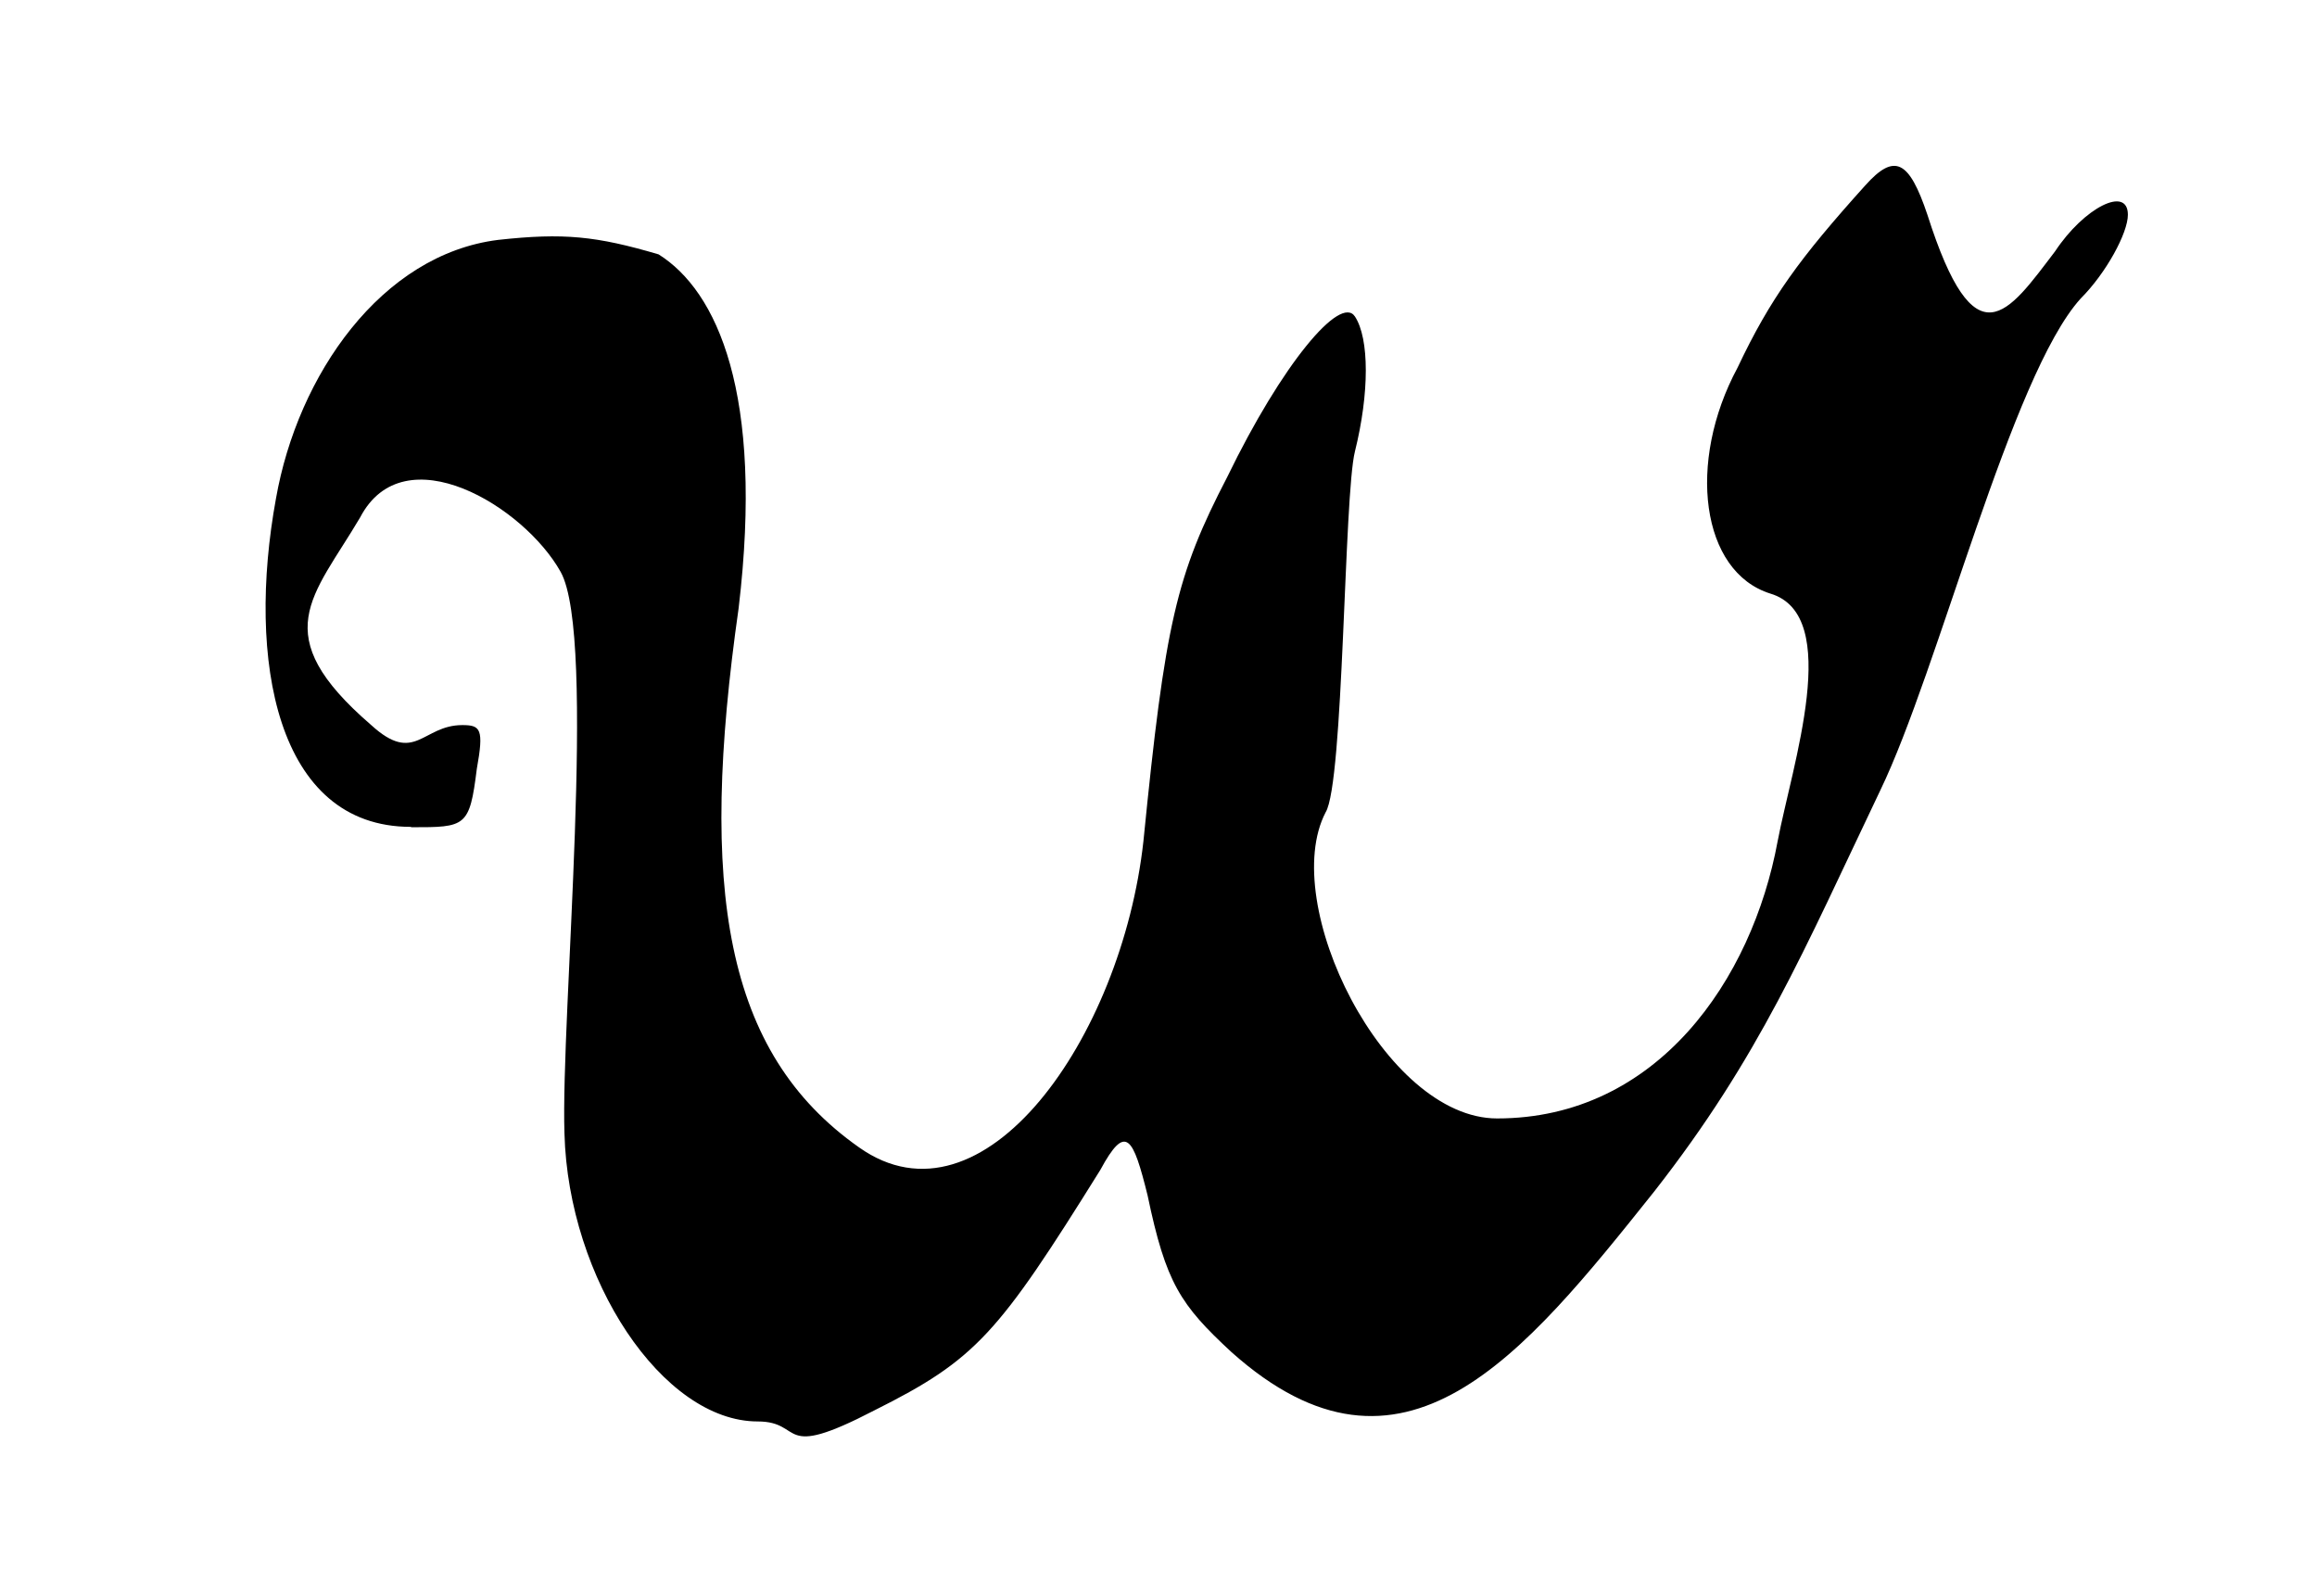
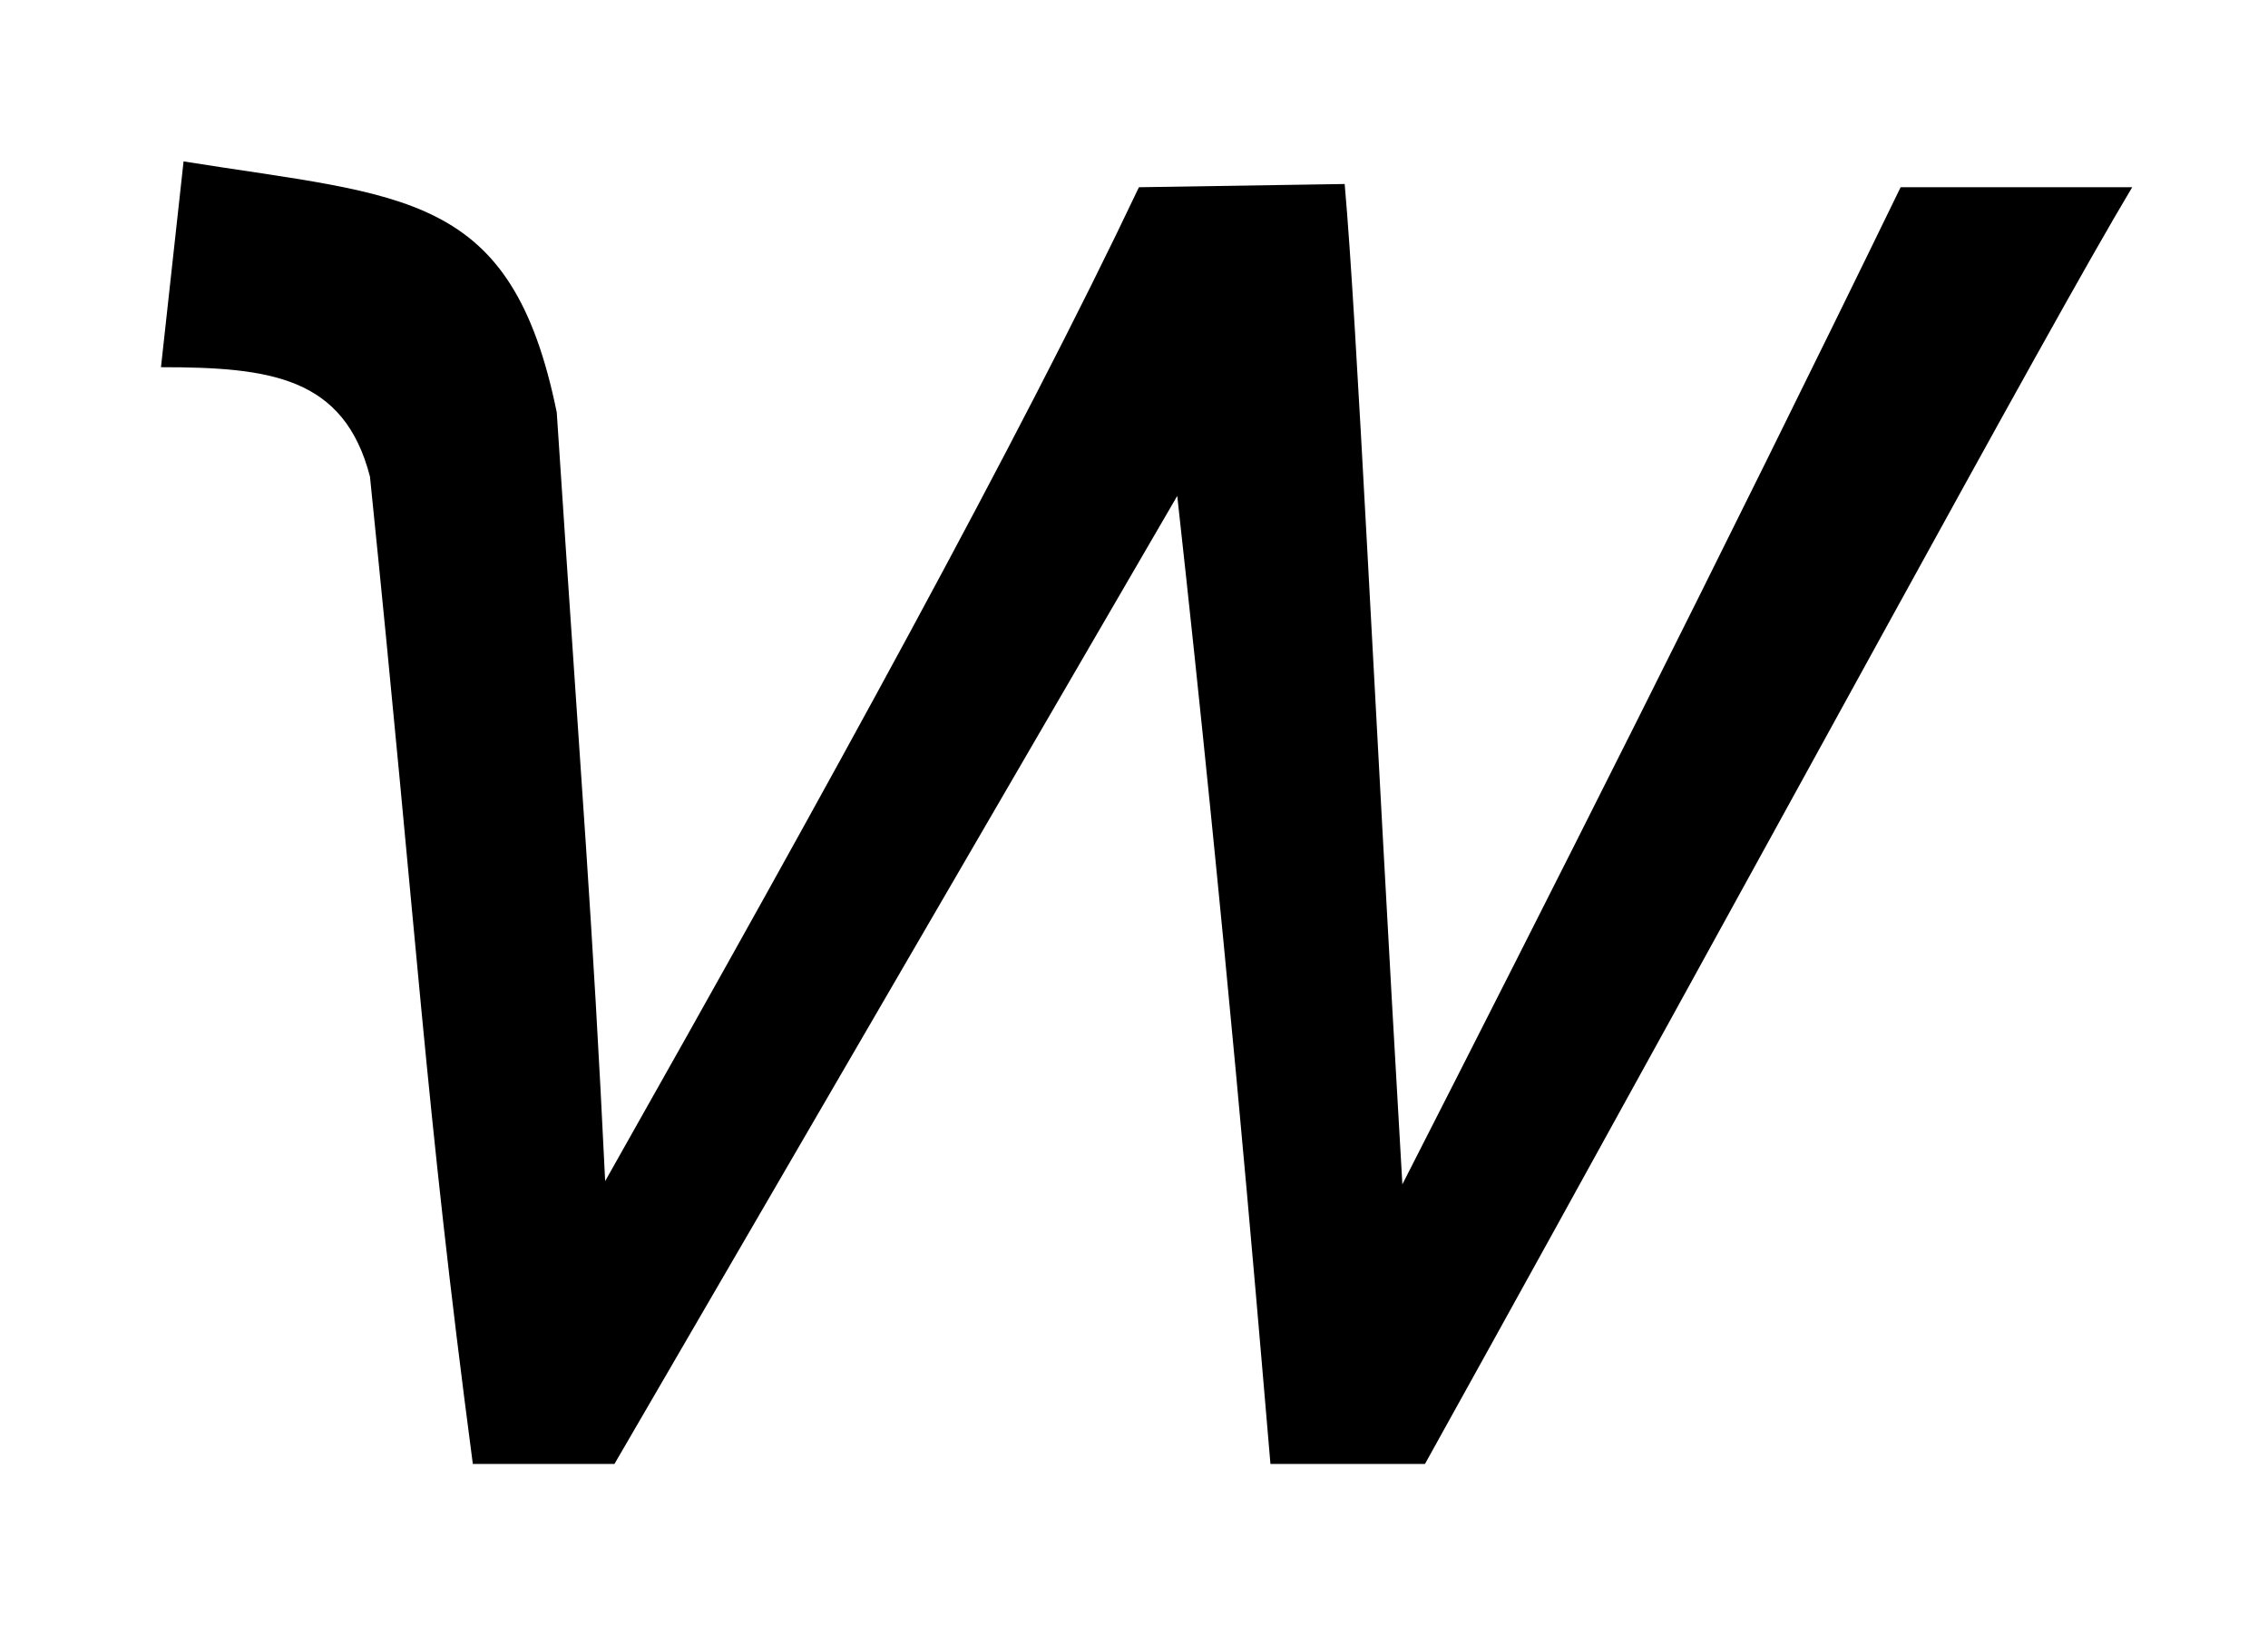
- <svg xmlns="http://www.w3.org/2000/svg" xmlns:xlink="http://www.w3.org/1999/xlink" version="1.1" width="7.599pt" height="5.233pt" viewBox="-.5 -4.733 7.599 5.233">
+ <svg xmlns="http://www.w3.org/2000/svg" xmlns:xlink="http://www.w3.org/1999/xlink" version="1.1" width="7.027pt" height="5.035pt" viewBox="-.5 -4.535 7.027 5.035">
  <defs>
-     <use id="g1-119" xlink:href="#g0-119" transform="scale(1.25)" />
-     <path id="g0-119" d="m.679-1.616c.143 0 .153 0 .172-.153c.019-.105 .01-.115-.038-.115c-.105 0-.124 .105-.239 0c-.277-.239-.153-.335-.029-.545c.115-.22 .43-.029 .526 .143s0 1.167 .01 1.473c.01 .383 .258 .756 .507 .756c.124 0 .048 .105 .306-.029c.268-.134 .325-.201 .593-.631c.067-.124 .086-.086 .124 .067c.048 .23 .086 .287 .22 .411c.45 .402 .765 .01 1.109-.421c.277-.354 .392-.631 .593-1.052c.153-.316 .344-1.09 .526-1.291c.067-.067 .124-.172 .124-.22c0-.077-.115-.019-.191 .096c-.124 .163-.21 .296-.335-.096c-.048-.143-.086-.163-.163-.077c-.172 .191-.249 .296-.335 .478c-.134 .249-.096 .536 .086 .593c.191 .057 .057 .45 .019 .65c-.067 .363-.316 .727-.736 .727c-.296 0-.574-.564-.45-.803c.048-.077 .048-.832 .077-.947c.038-.153 .038-.296 0-.354s-.191 .124-.335 .421c-.134 .258-.163 .383-.22 .956c-.057 .516-.421 1.033-.746 .803c-.354-.249-.421-.679-.316-1.415c.067-.564-.057-.832-.21-.928c-.163-.048-.249-.057-.421-.038c-.306 .038-.526 .354-.583 .679c-.077 .421 0 .861 .354 .861z" />
+     <use id="g3-2487" xlink:href="#g2-2487" transform="scale(1.25)" />
+     <path id="g2-2487" d="m.98-2.606c-.112-.55-.375-.534-.925-.622l-.056 .51c.271 0 .454 .024 .518 .271c.12 1.172 .135 1.538 .255 2.447h.351l1.395-2.399c.12 1.084 .191 1.929 .231 2.399h.383c.885-1.594 1.538-2.805 1.753-3.164h-.574c-.446 .917-.885 1.785-1.235 2.471c-.072-1.235-.112-2.128-.143-2.479l-.51 .008c-.295 .622-.773 1.49-1.323 2.463c-.032-.662-.056-.933-.12-1.905z" />
  </defs>
  <g id="page38">
    <g fill="currentColor">
-       <use x="0" y="0" xlink:href="#g1-119" />
+       <use x="0" y="0" xlink:href="#g3-2487" />
    </g>
  </g>
</svg>
